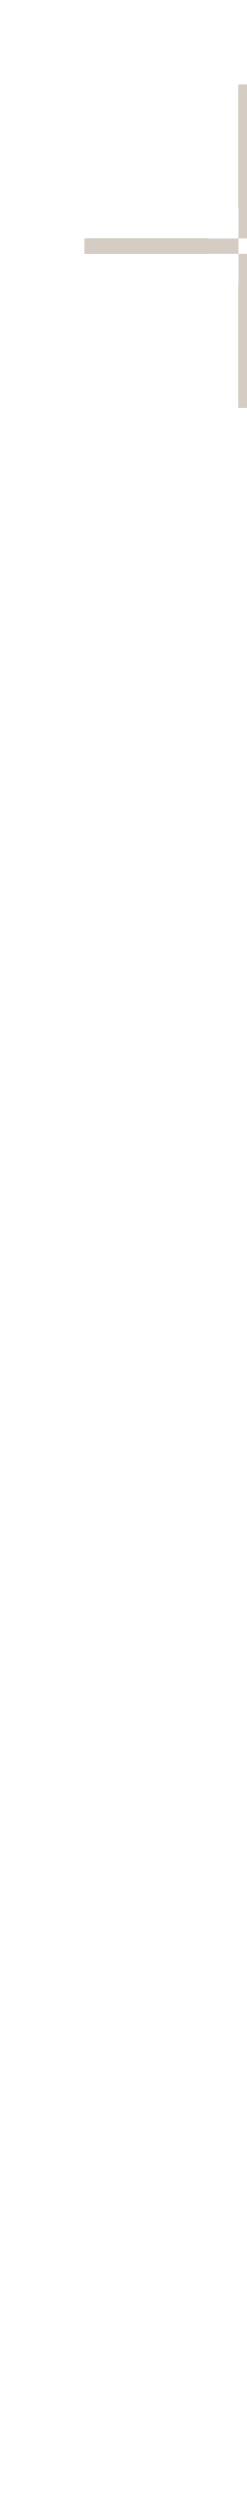
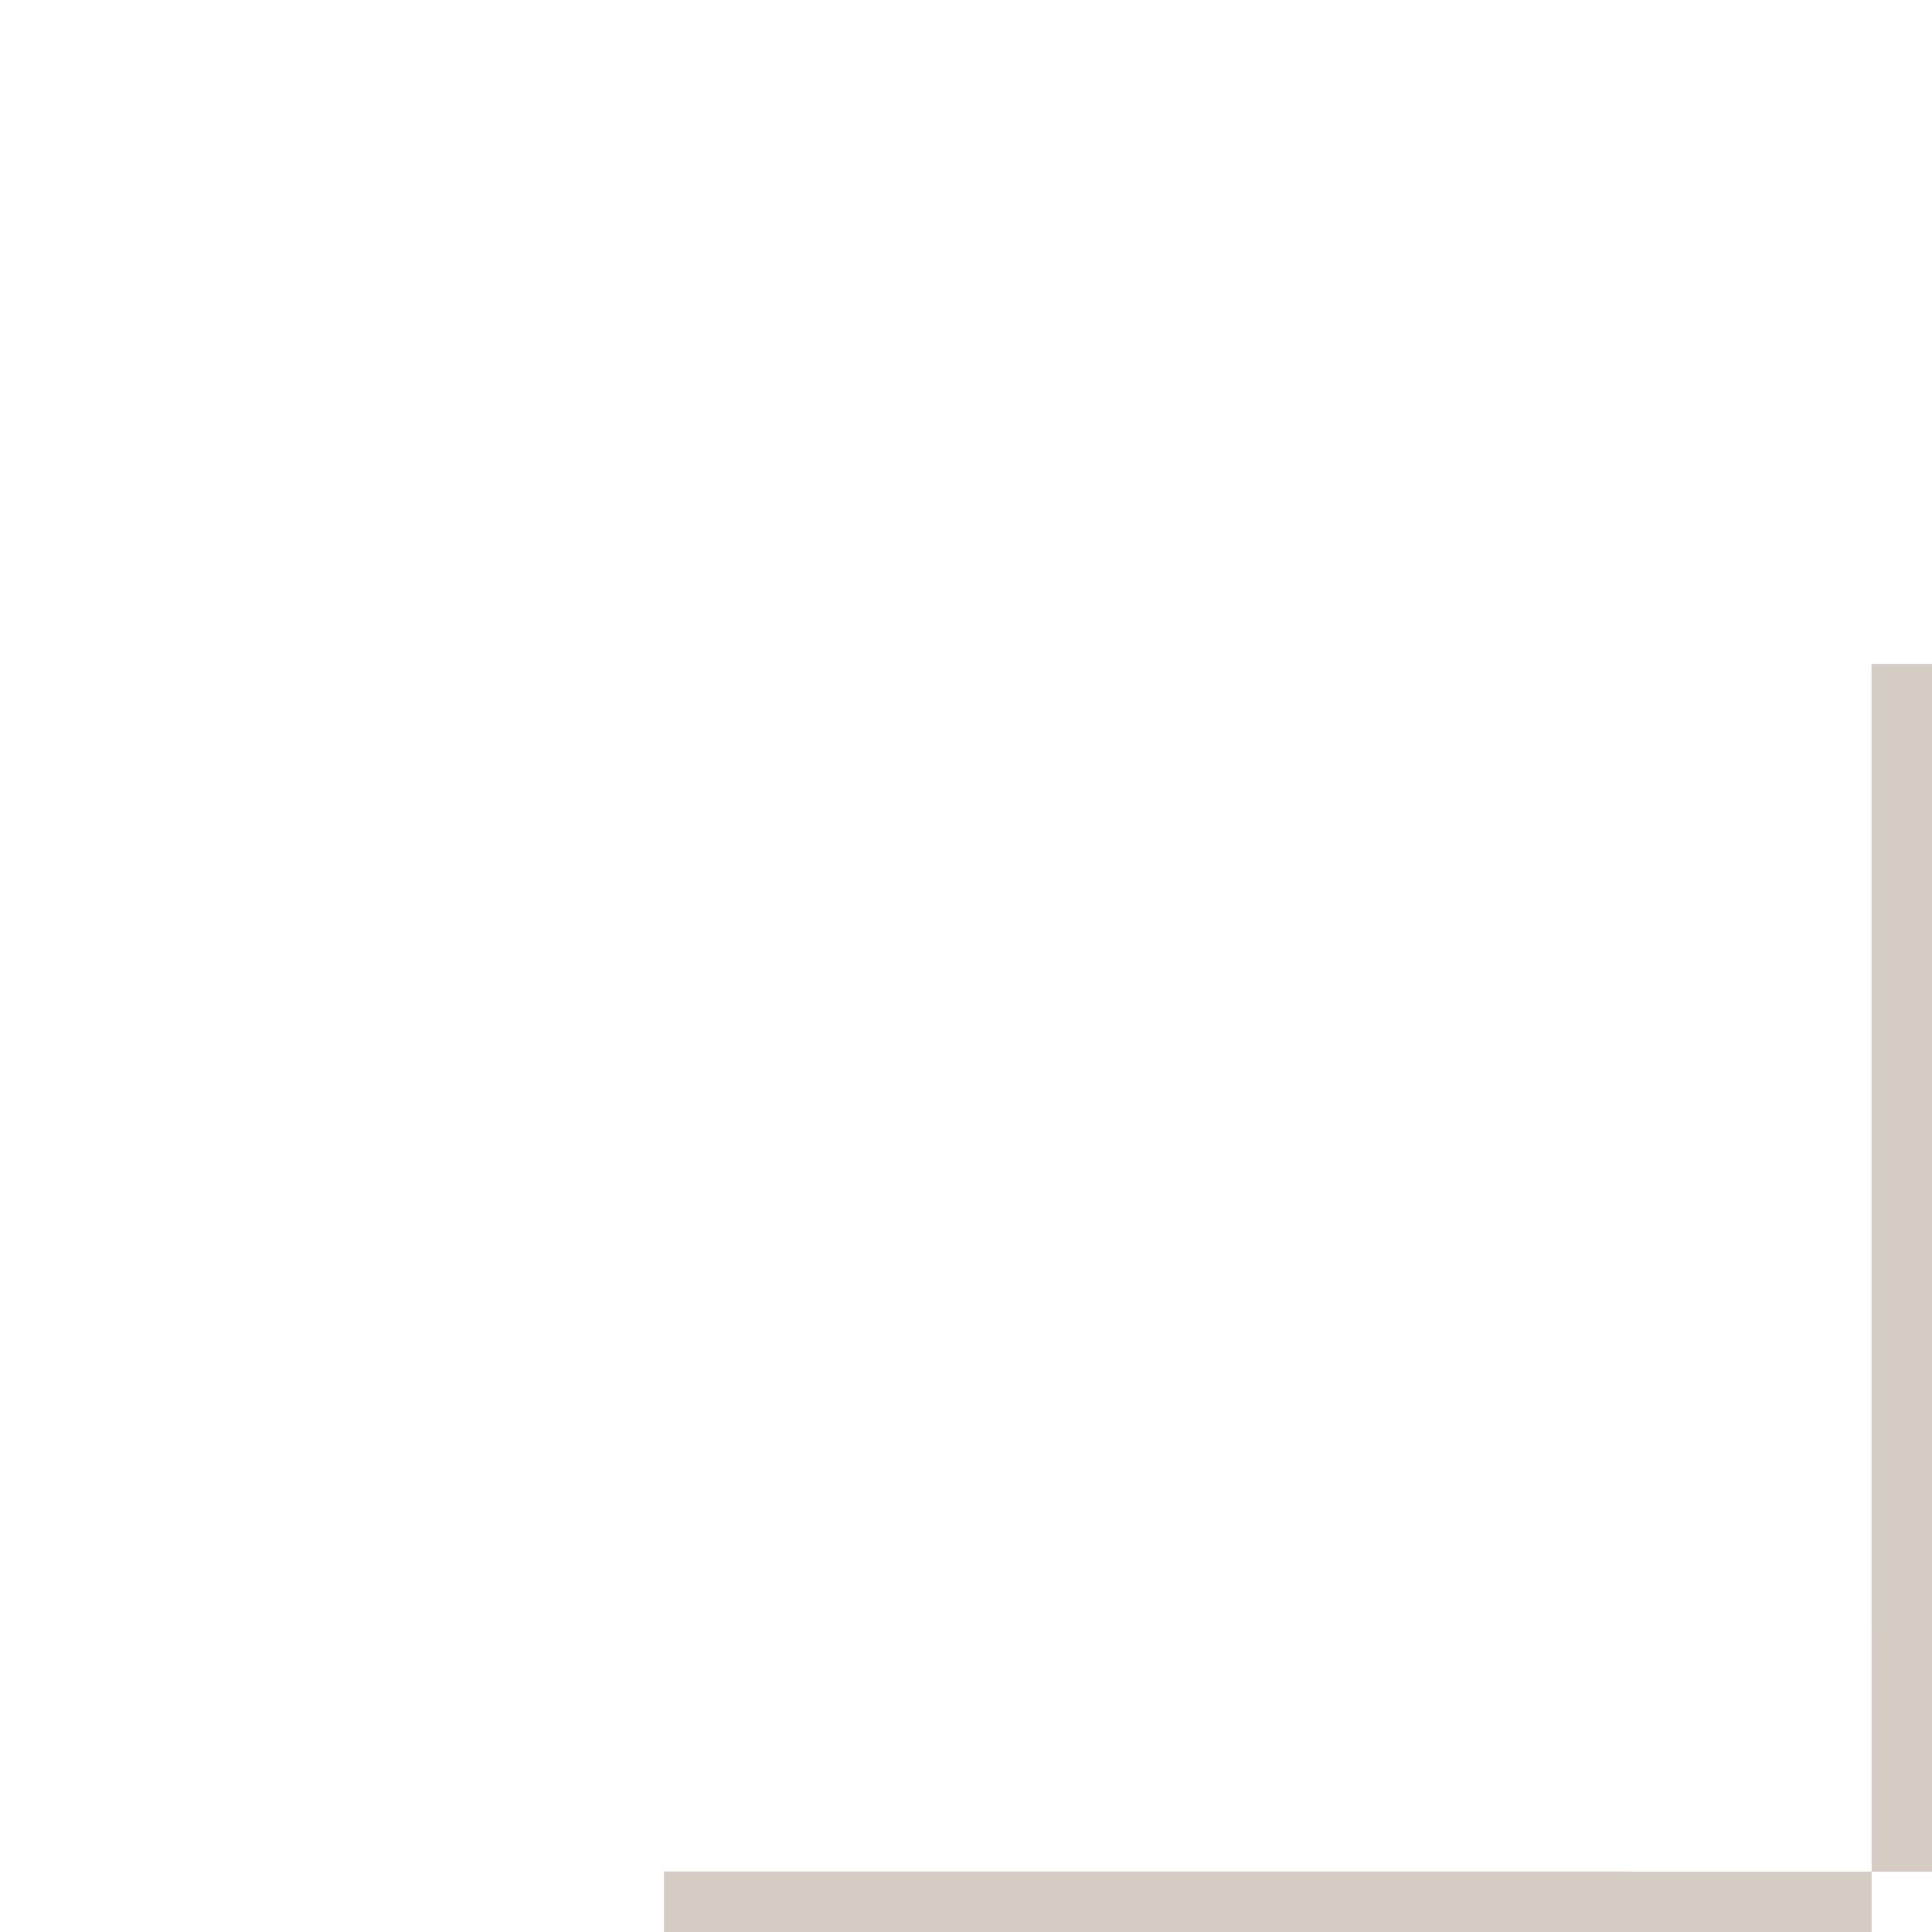
- <svg xmlns="http://www.w3.org/2000/svg" width="32" height="325" viewbox="0 0 64 64" fill="none" stroke="hsla(34, 17%, 80%, 1)" stroke-width="2" stroke-linecap="square" stroke-linejoin="arcs" class="svg_icon" title="échantillon">
+ <svg xmlns="http://www.w3.org/2000/svg" width="32" height="32" viewbox="0 0 64 64" fill="none" stroke="hsla(34, 17%, 80%, 1)" stroke-width="2" stroke-linecap="square" stroke-linejoin="arcs" class="svg_icon" title="échantillon">
  <g>
    <line x1="12" y1="32" x2="30" y2="32" />
    <line x1="34" y1="32" x2="52" y2="32" />
    <line y1="12" x1="32" y2="30" x2="32" />
    <line y1="34" x1="32" y2="52" x2="32" />
  </g>
  <g class="ca_svg_rotation_45">
    <line x1="12" y1="32" x2="26" y2="32" />
    <line x1="38" y1="32" x2="52" y2="32" />
    <line y1="12" x1="32" y2="26" x2="32" />
    <line y1="38" x1="32" y2="52" x2="32" />
  </g>
</svg>
